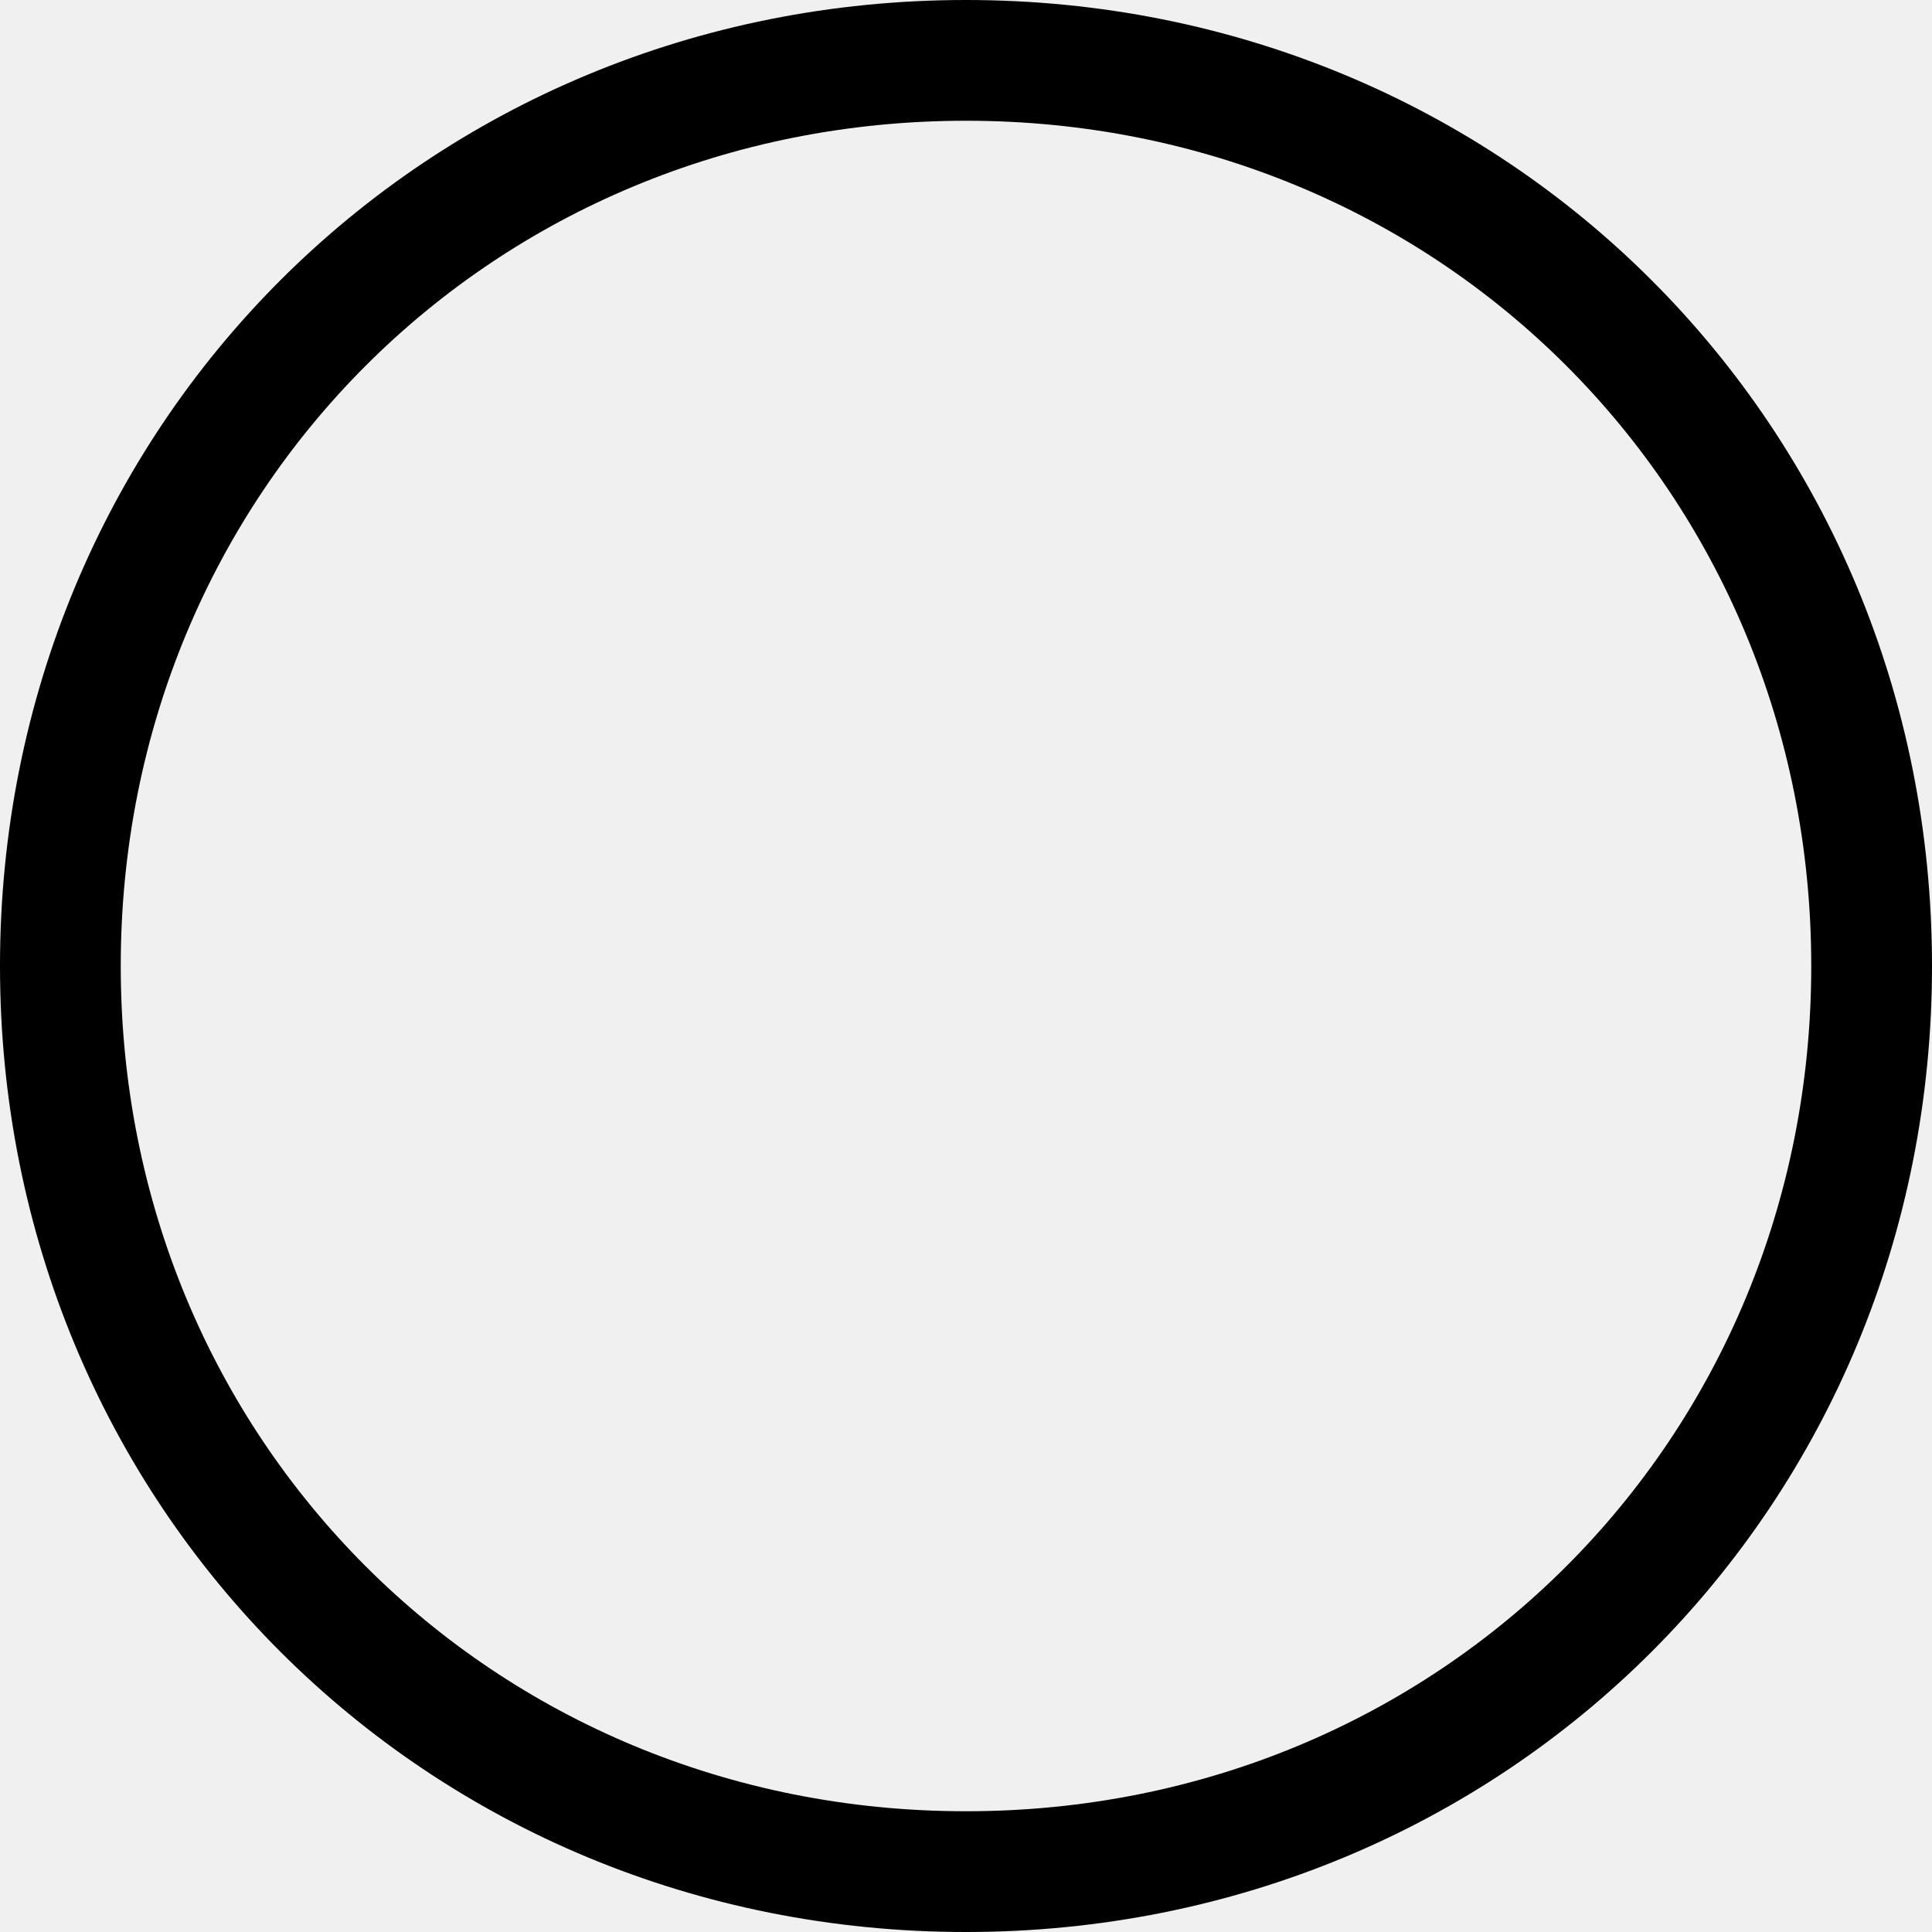
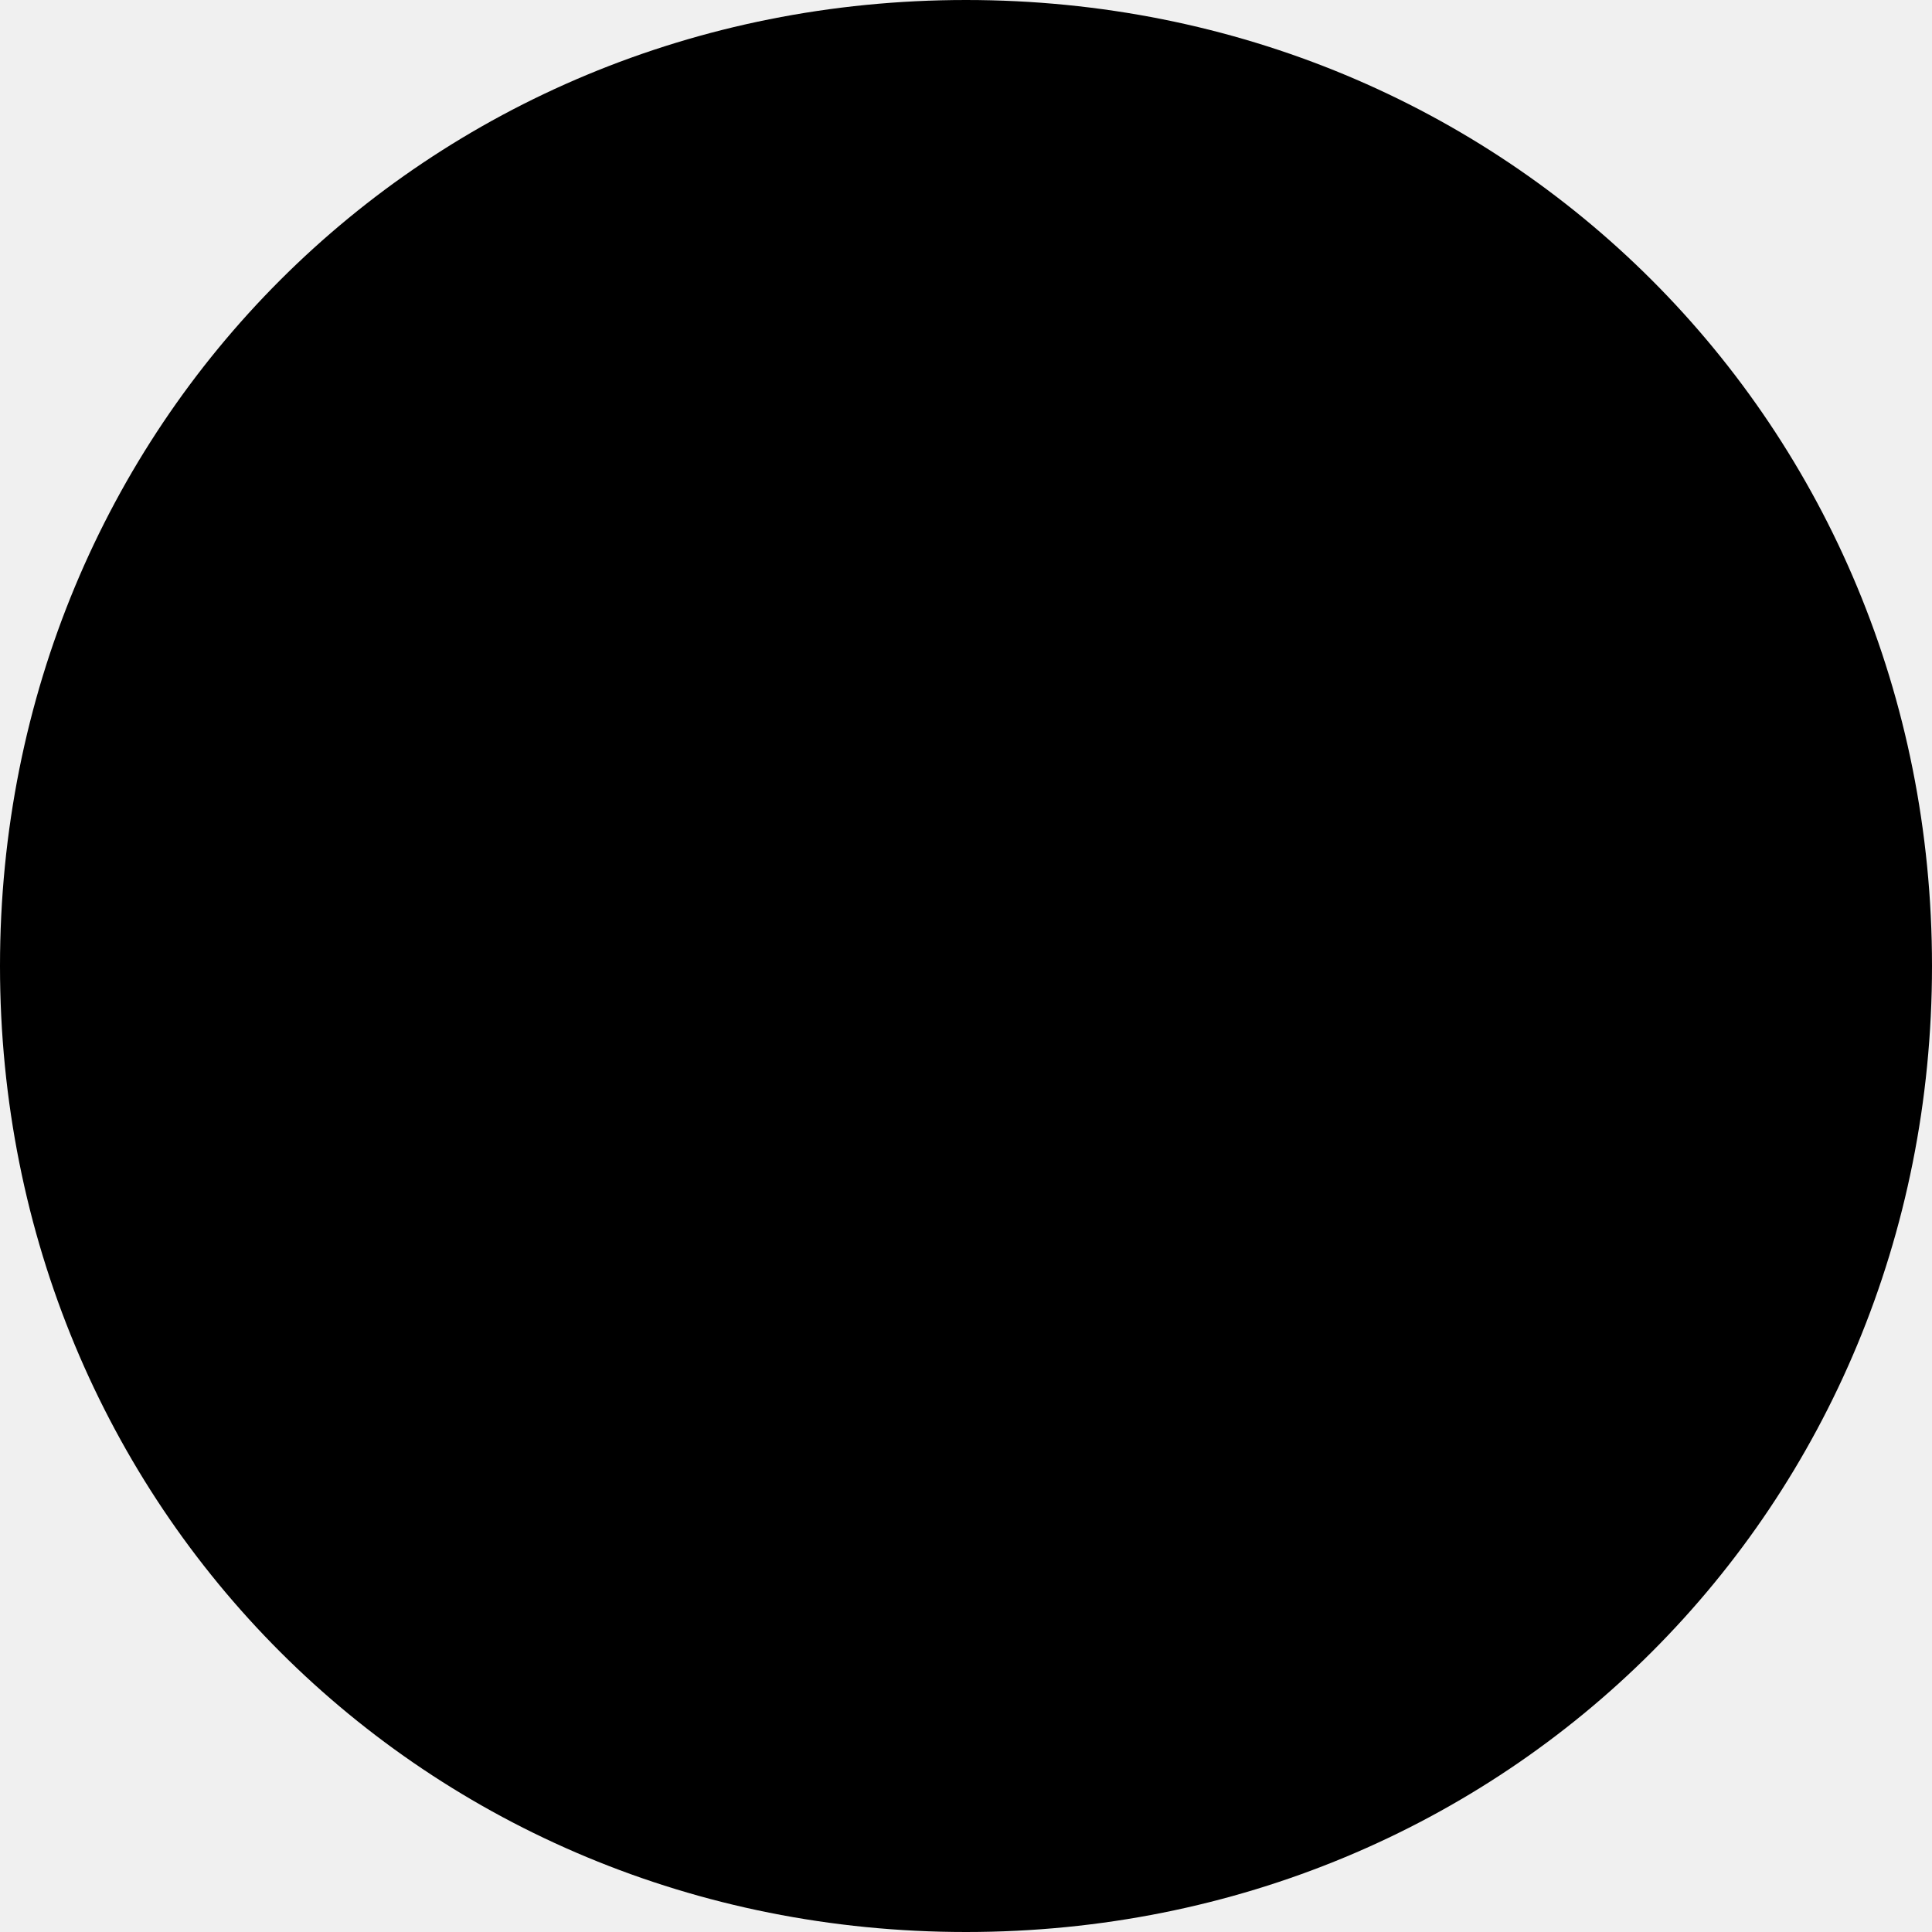
- <svg xmlns="http://www.w3.org/2000/svg" version="1.1" width="16px" height="16px">
-   <g transform="matrix(1 0 0 1 -341 -56 )">
-     <path d="M 349 56  C 353.48 56  357 59.52  357 64  C 357 68.48  353.48 72  349 72  C 344.52 72  341 68.48  341 64  C 341 59.52  344.52 56  349 56  Z " fill-rule="nonzero" fill="#ffffff" stroke="none" fill-opacity="0" />
-     <path d="M 349 56.5  C 353.2 56.5  356.5 59.8  356.5 64  C 356.5 68.2  353.2 71.5  349 71.5  C 344.8 71.5  341.5 68.2  341.5 64  C 341.5 59.8  344.8 56.5  349 56.5  Z " stroke-width="1" stroke="#000000" fill="none" />
+ <svg xmlns="http://www.w3.org/2000/svg" version="1.1" width="4px" height="4px">
+   <g transform="matrix(1 0 0 1 -319 -62 )">
+     <path d="M 321 62  C 322.12 62  323 62.88  323 64  C 323 65.12  322.12 66  321 66  C 319.88 66  319 65.12  319 64  C 319 62.88  319.88 62  321 62  Z " fill-rule="nonzero" fill="#000000" stroke="none" />
  </g>
</svg>
